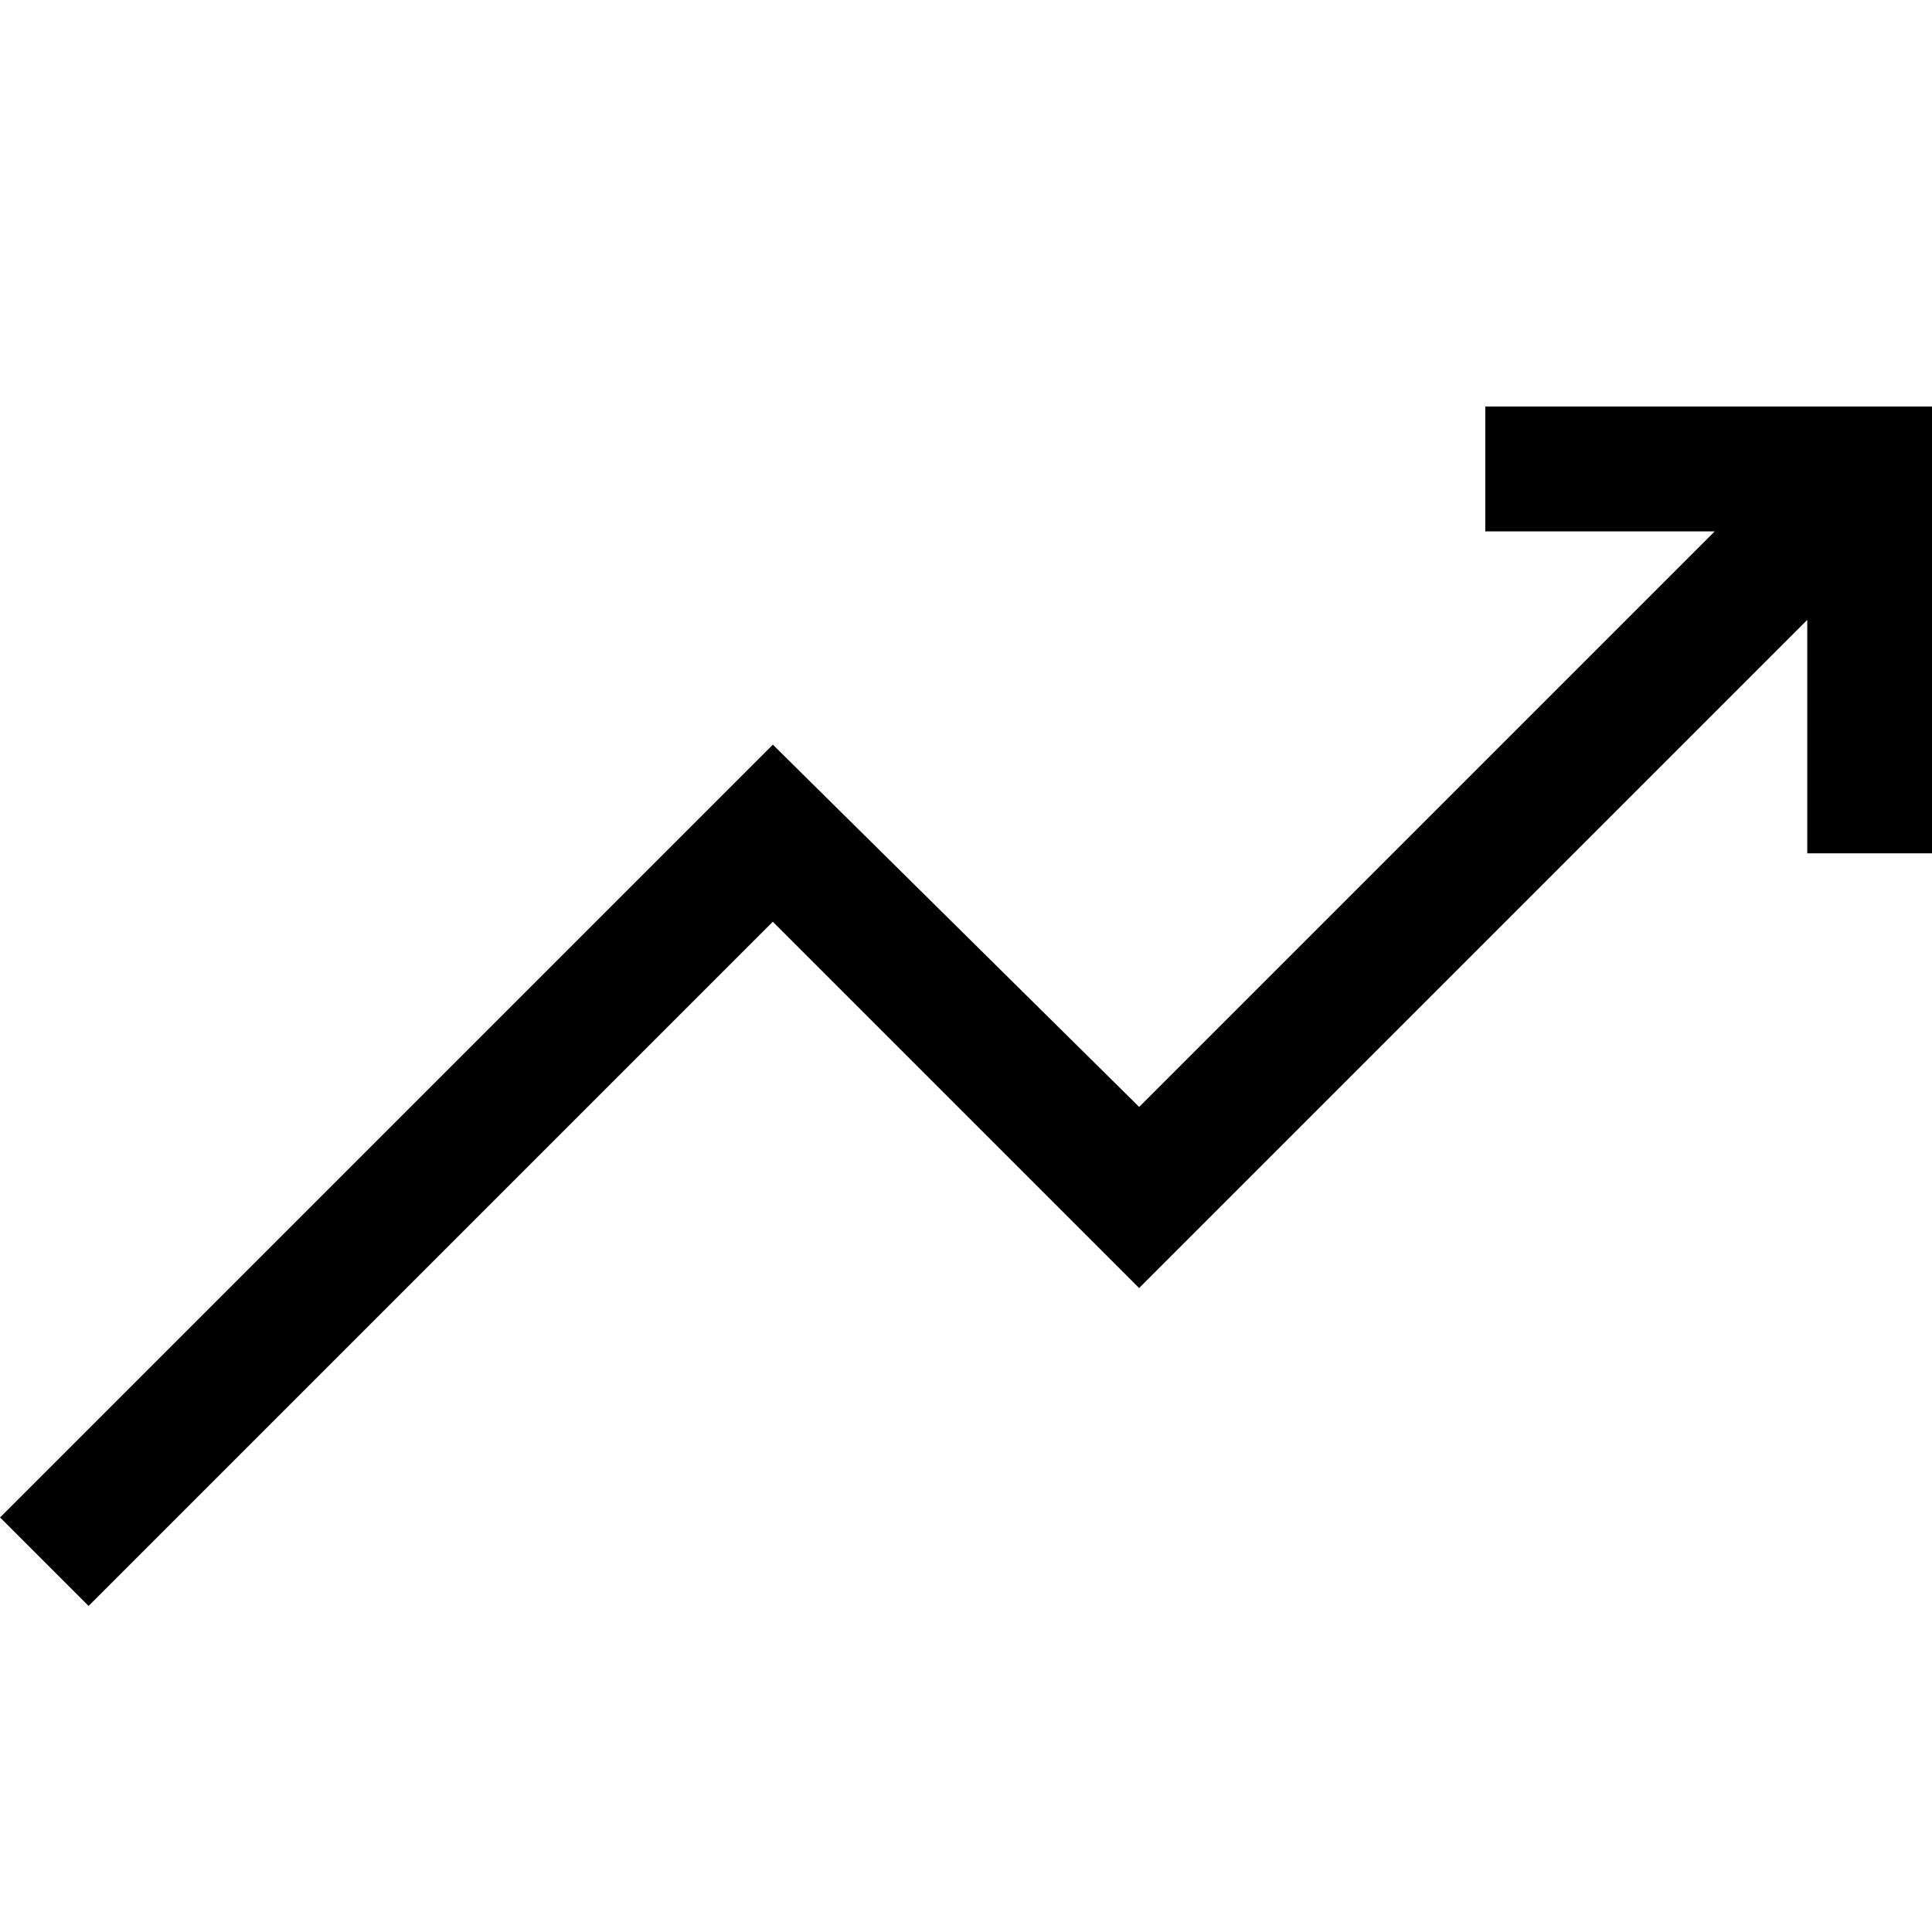
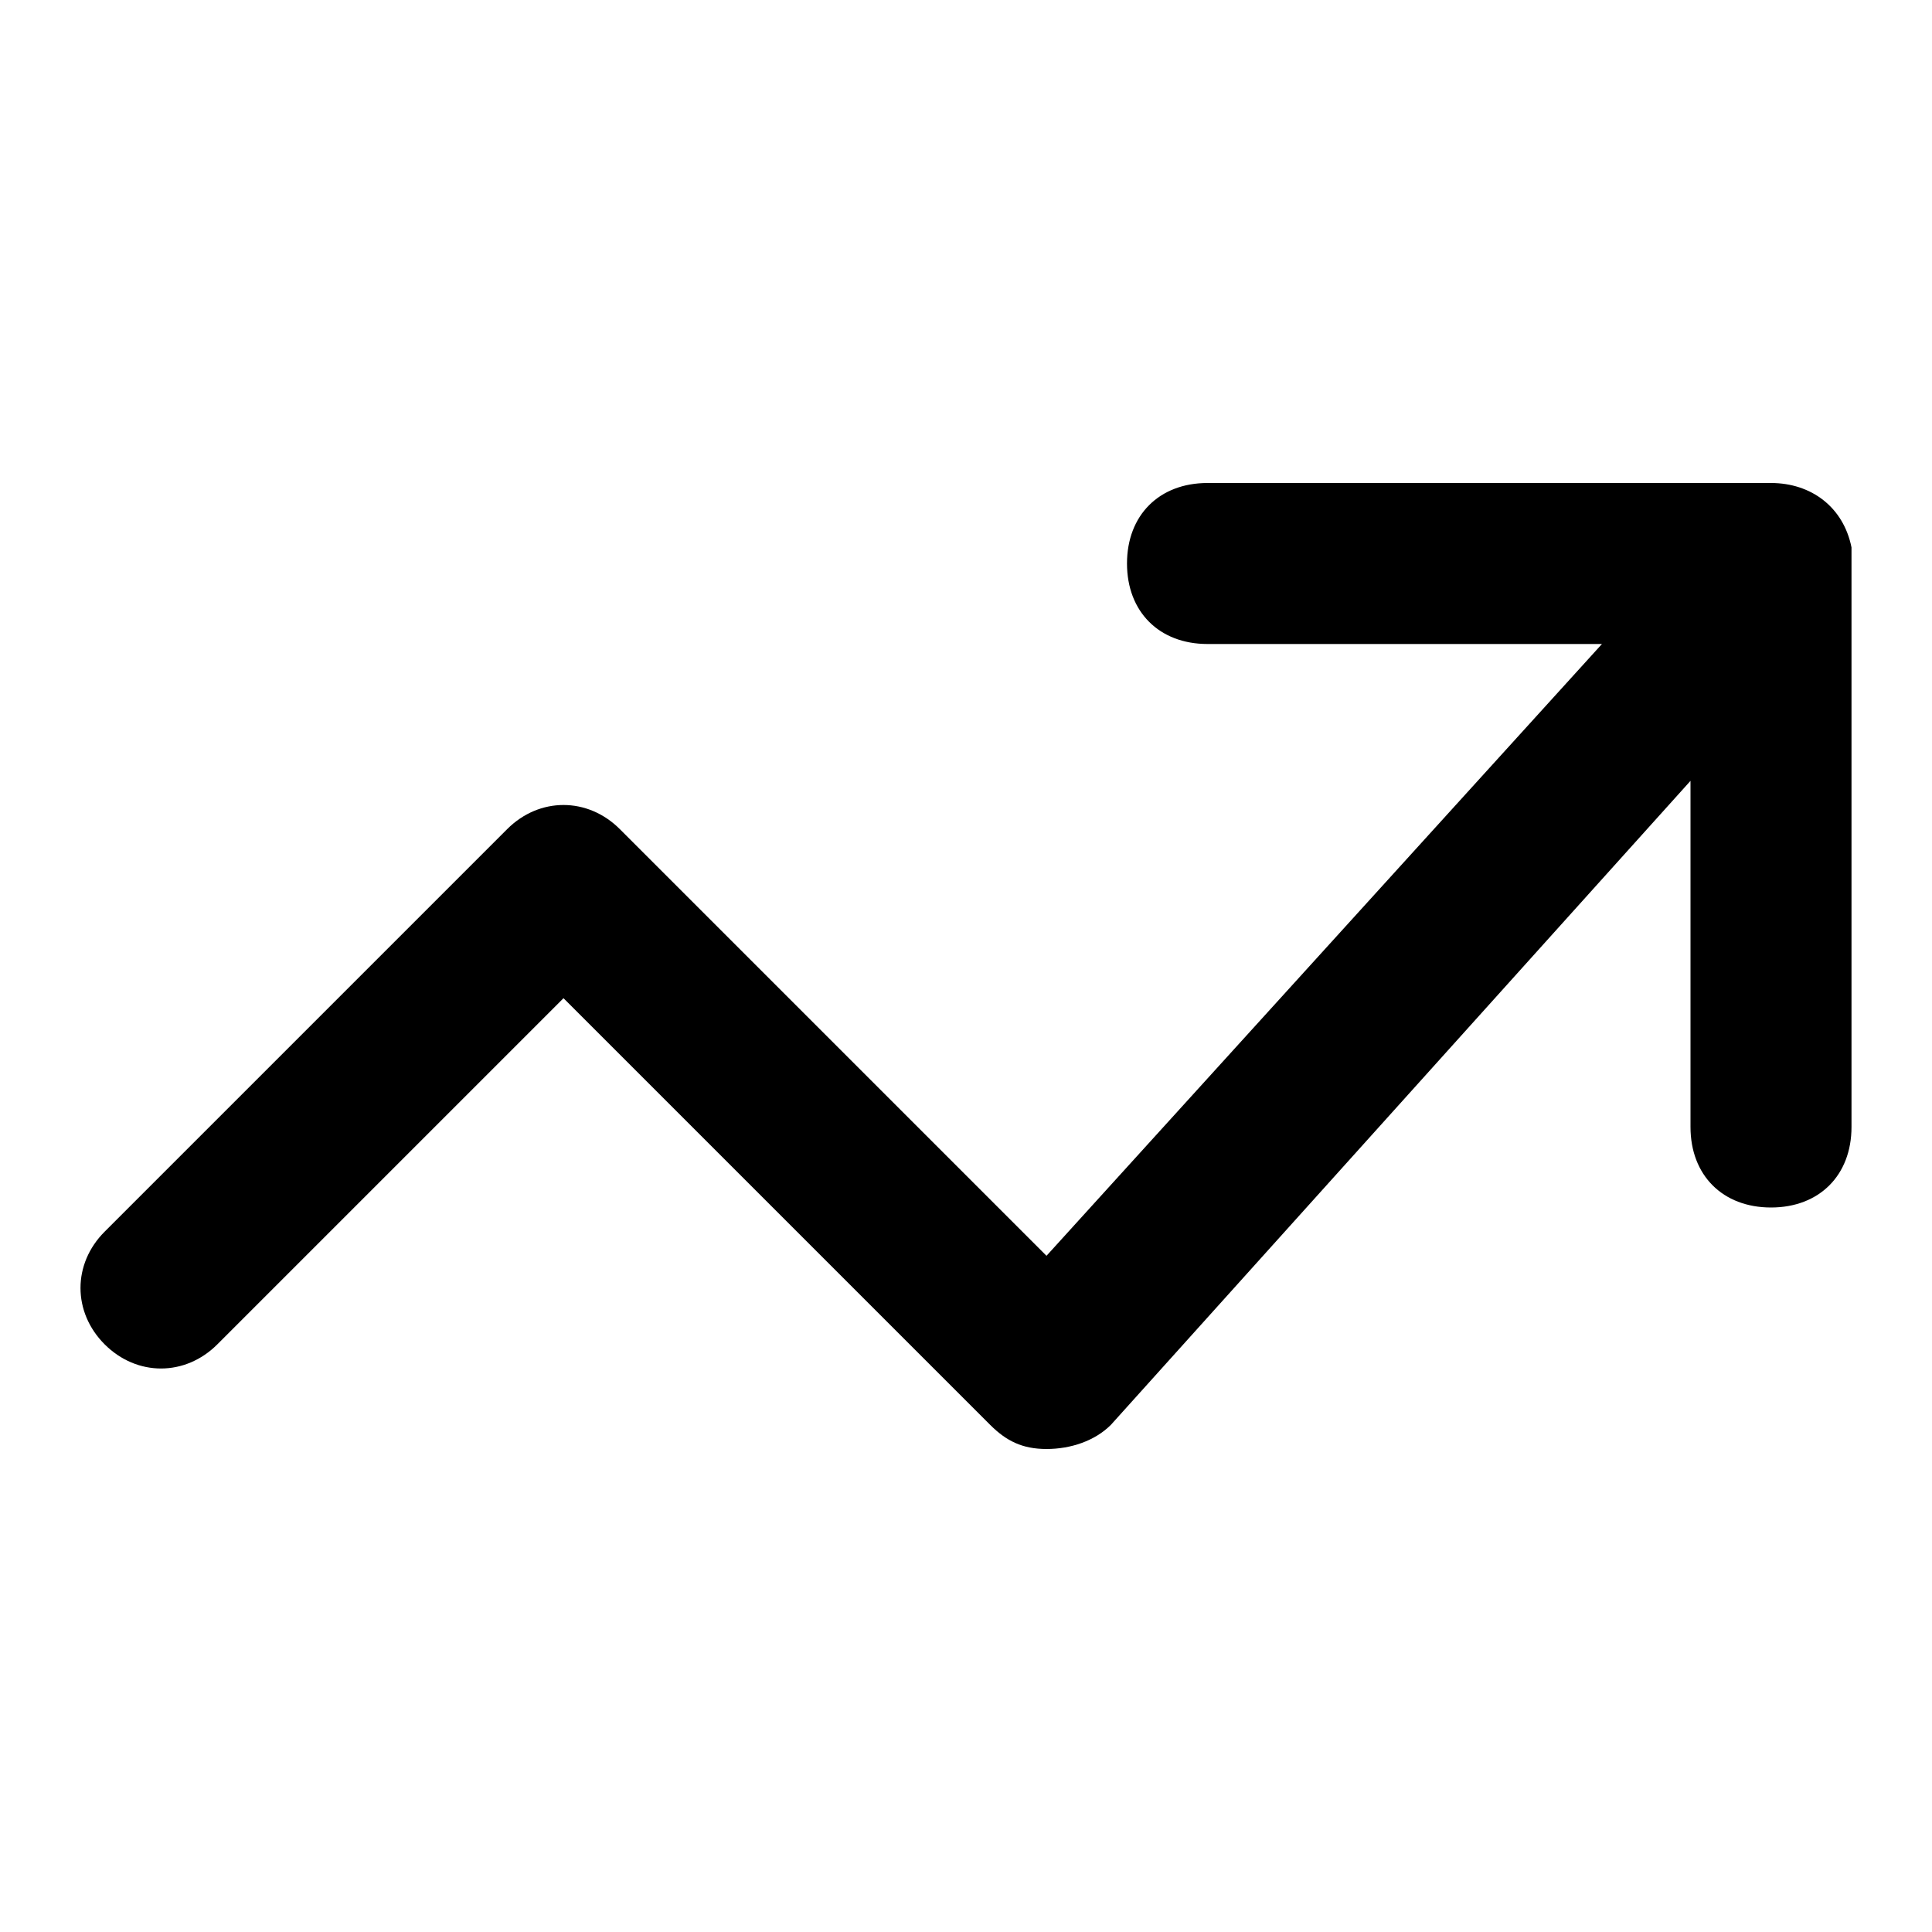
- <svg xmlns="http://www.w3.org/2000/svg" width="32" height="32" viewBox="0 0 32 32">
-   <path d="M1.467 26.6L12.8 15.267l6.067 6.067 11.067-11.067v3.867h2.067v-7.4h-7.4v2.067h3.8l-9.533 9.533-6.067-6-12.8 12.8 1.467 1.467z" />
+ <svg xmlns="http://www.w3.org/2000/svg" version="1.1" width="24" height="24" viewBox="0 0 24 24">
+   <path d="M23 6.8c-0.1-0.5-0.5-0.8-1-0.8h-7c-0.6 0-1 0.4-1 1s0.4 1 1 1h4.9l-6.9 7.6-5.3-5.3c-0.4-0.4-1-0.4-1.4 0l-5 5c-0.4 0.4-0.4 1 0 1.4s1 0.4 1.4 0l4.3-4.3 5.3 5.3c0.2 0.2 0.4 0.3 0.7 0.3s0.6-0.1 0.8-0.3l7.2-8v4.3c0 0.6 0.4 1 1 1s1-0.4 1-1v-6.9c0-0.1 0-0.2 0-0.3z" />
</svg>
